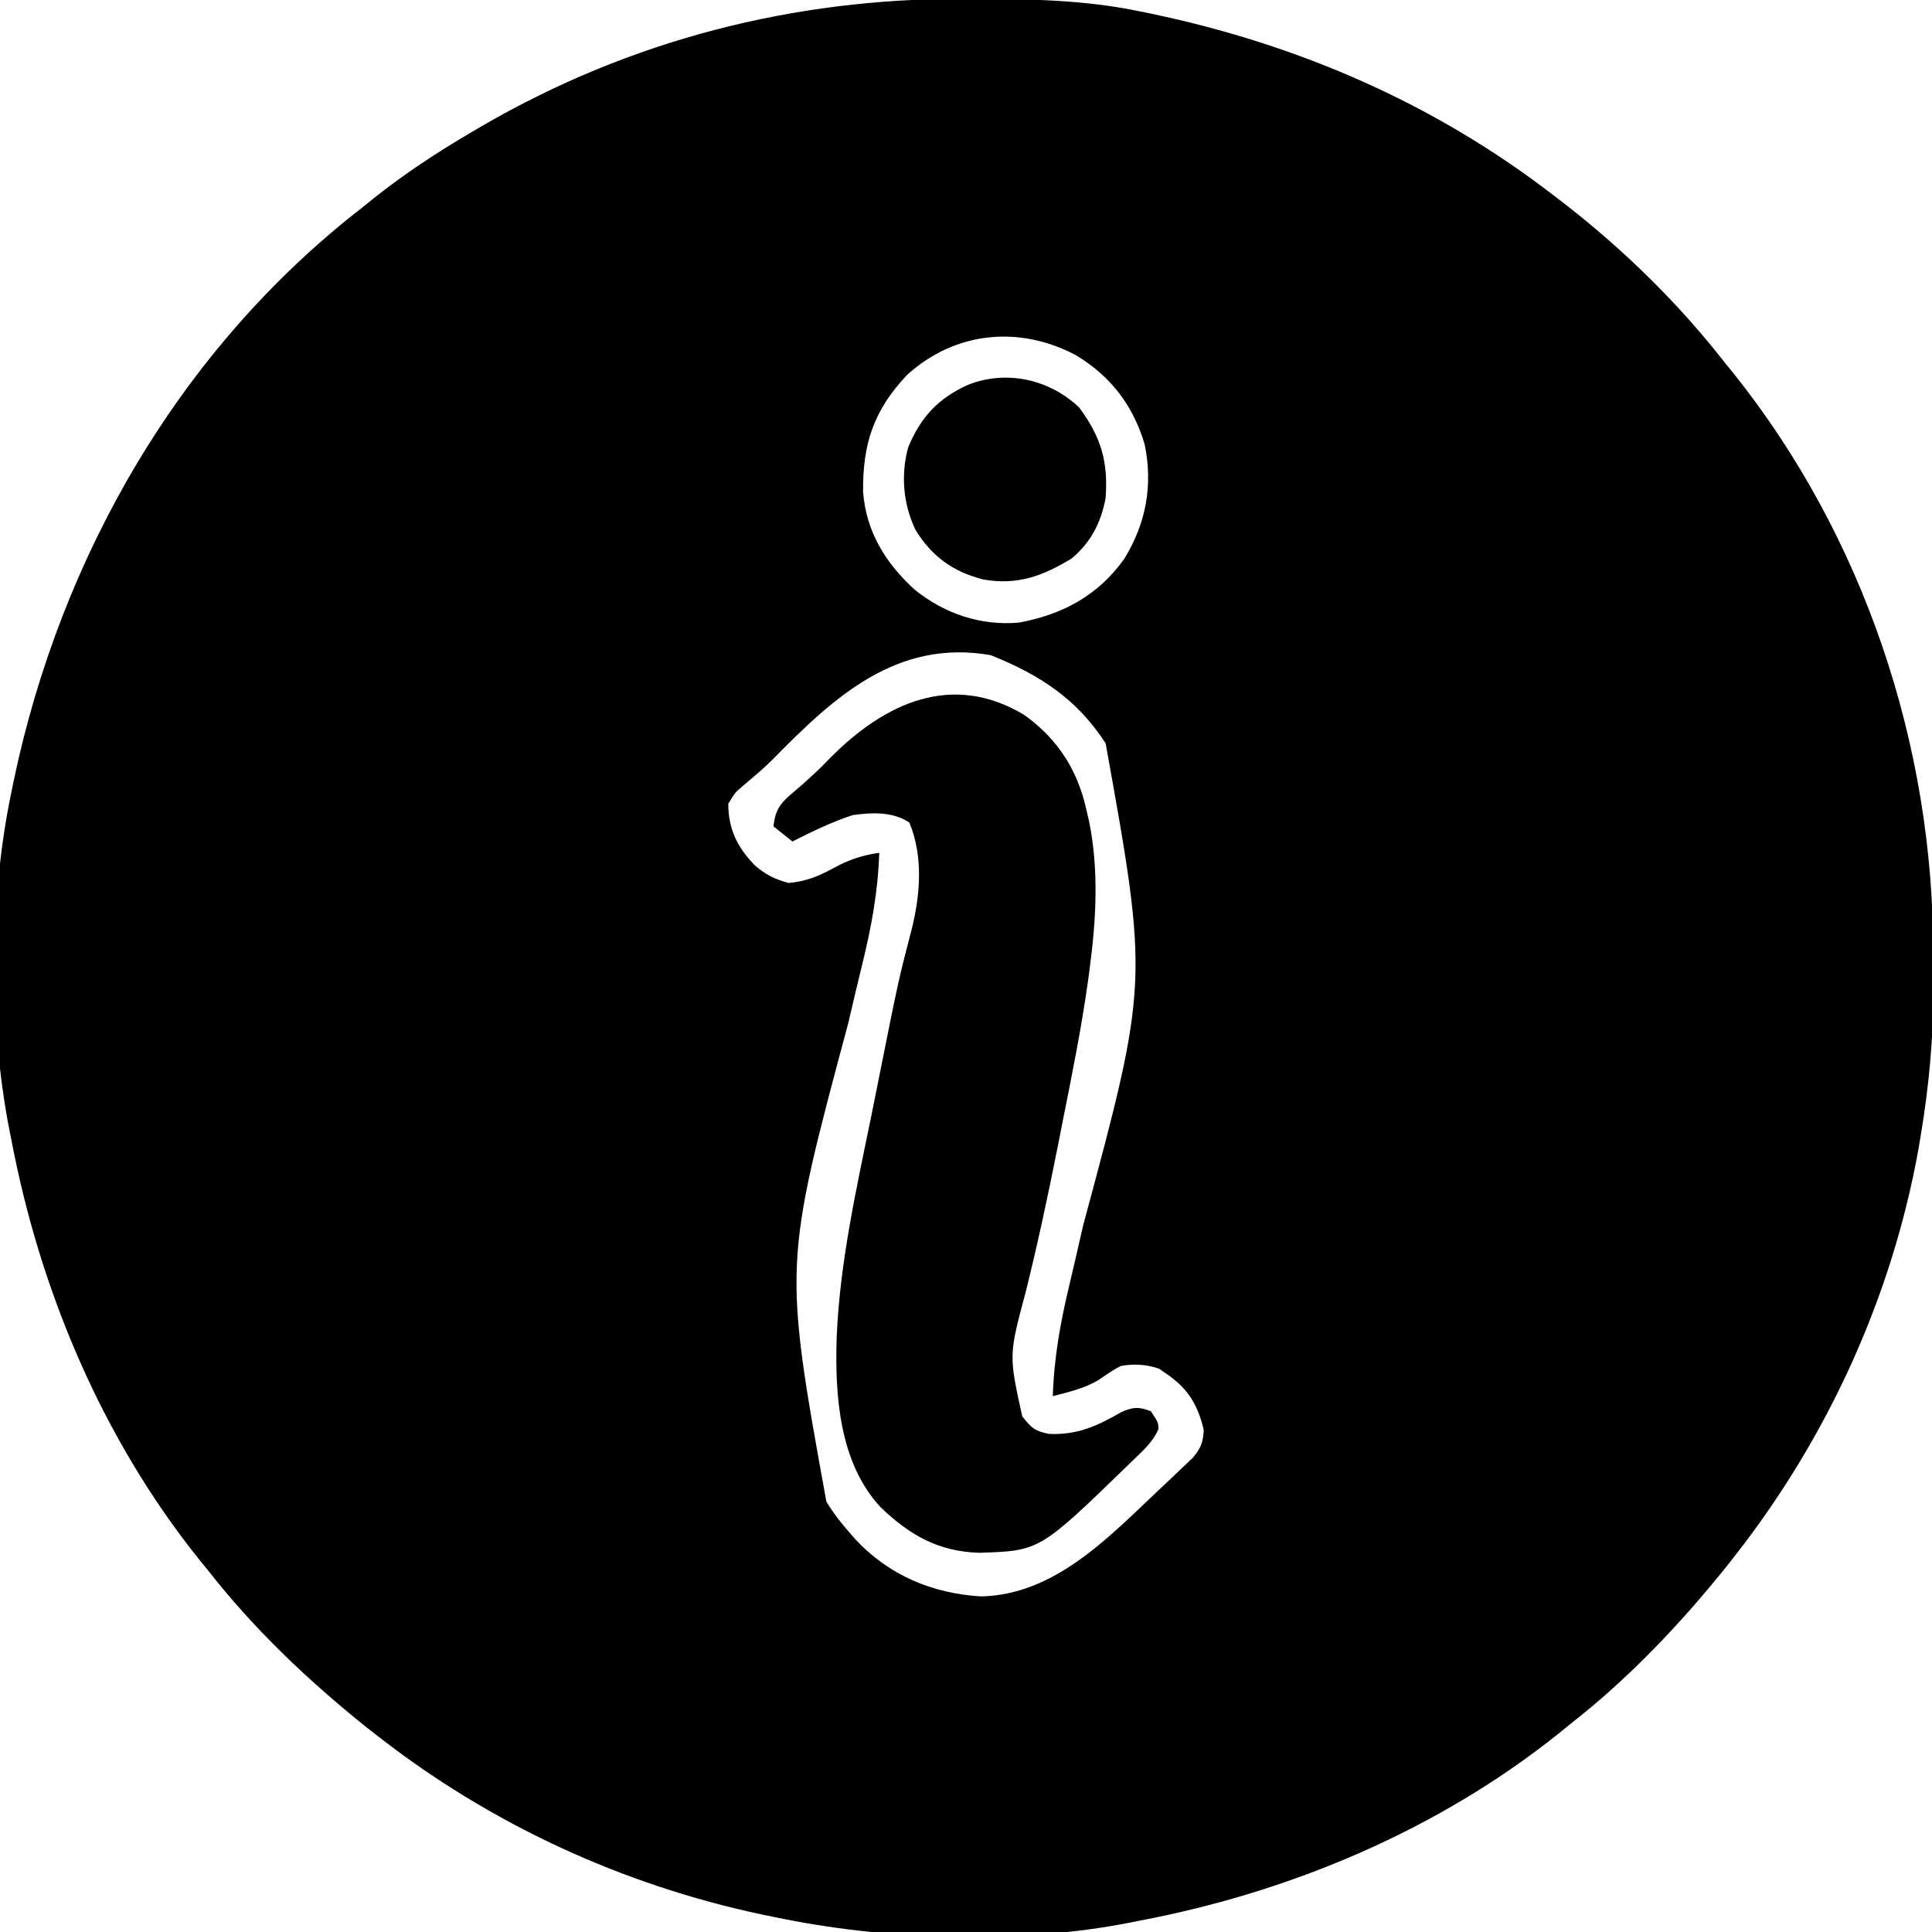
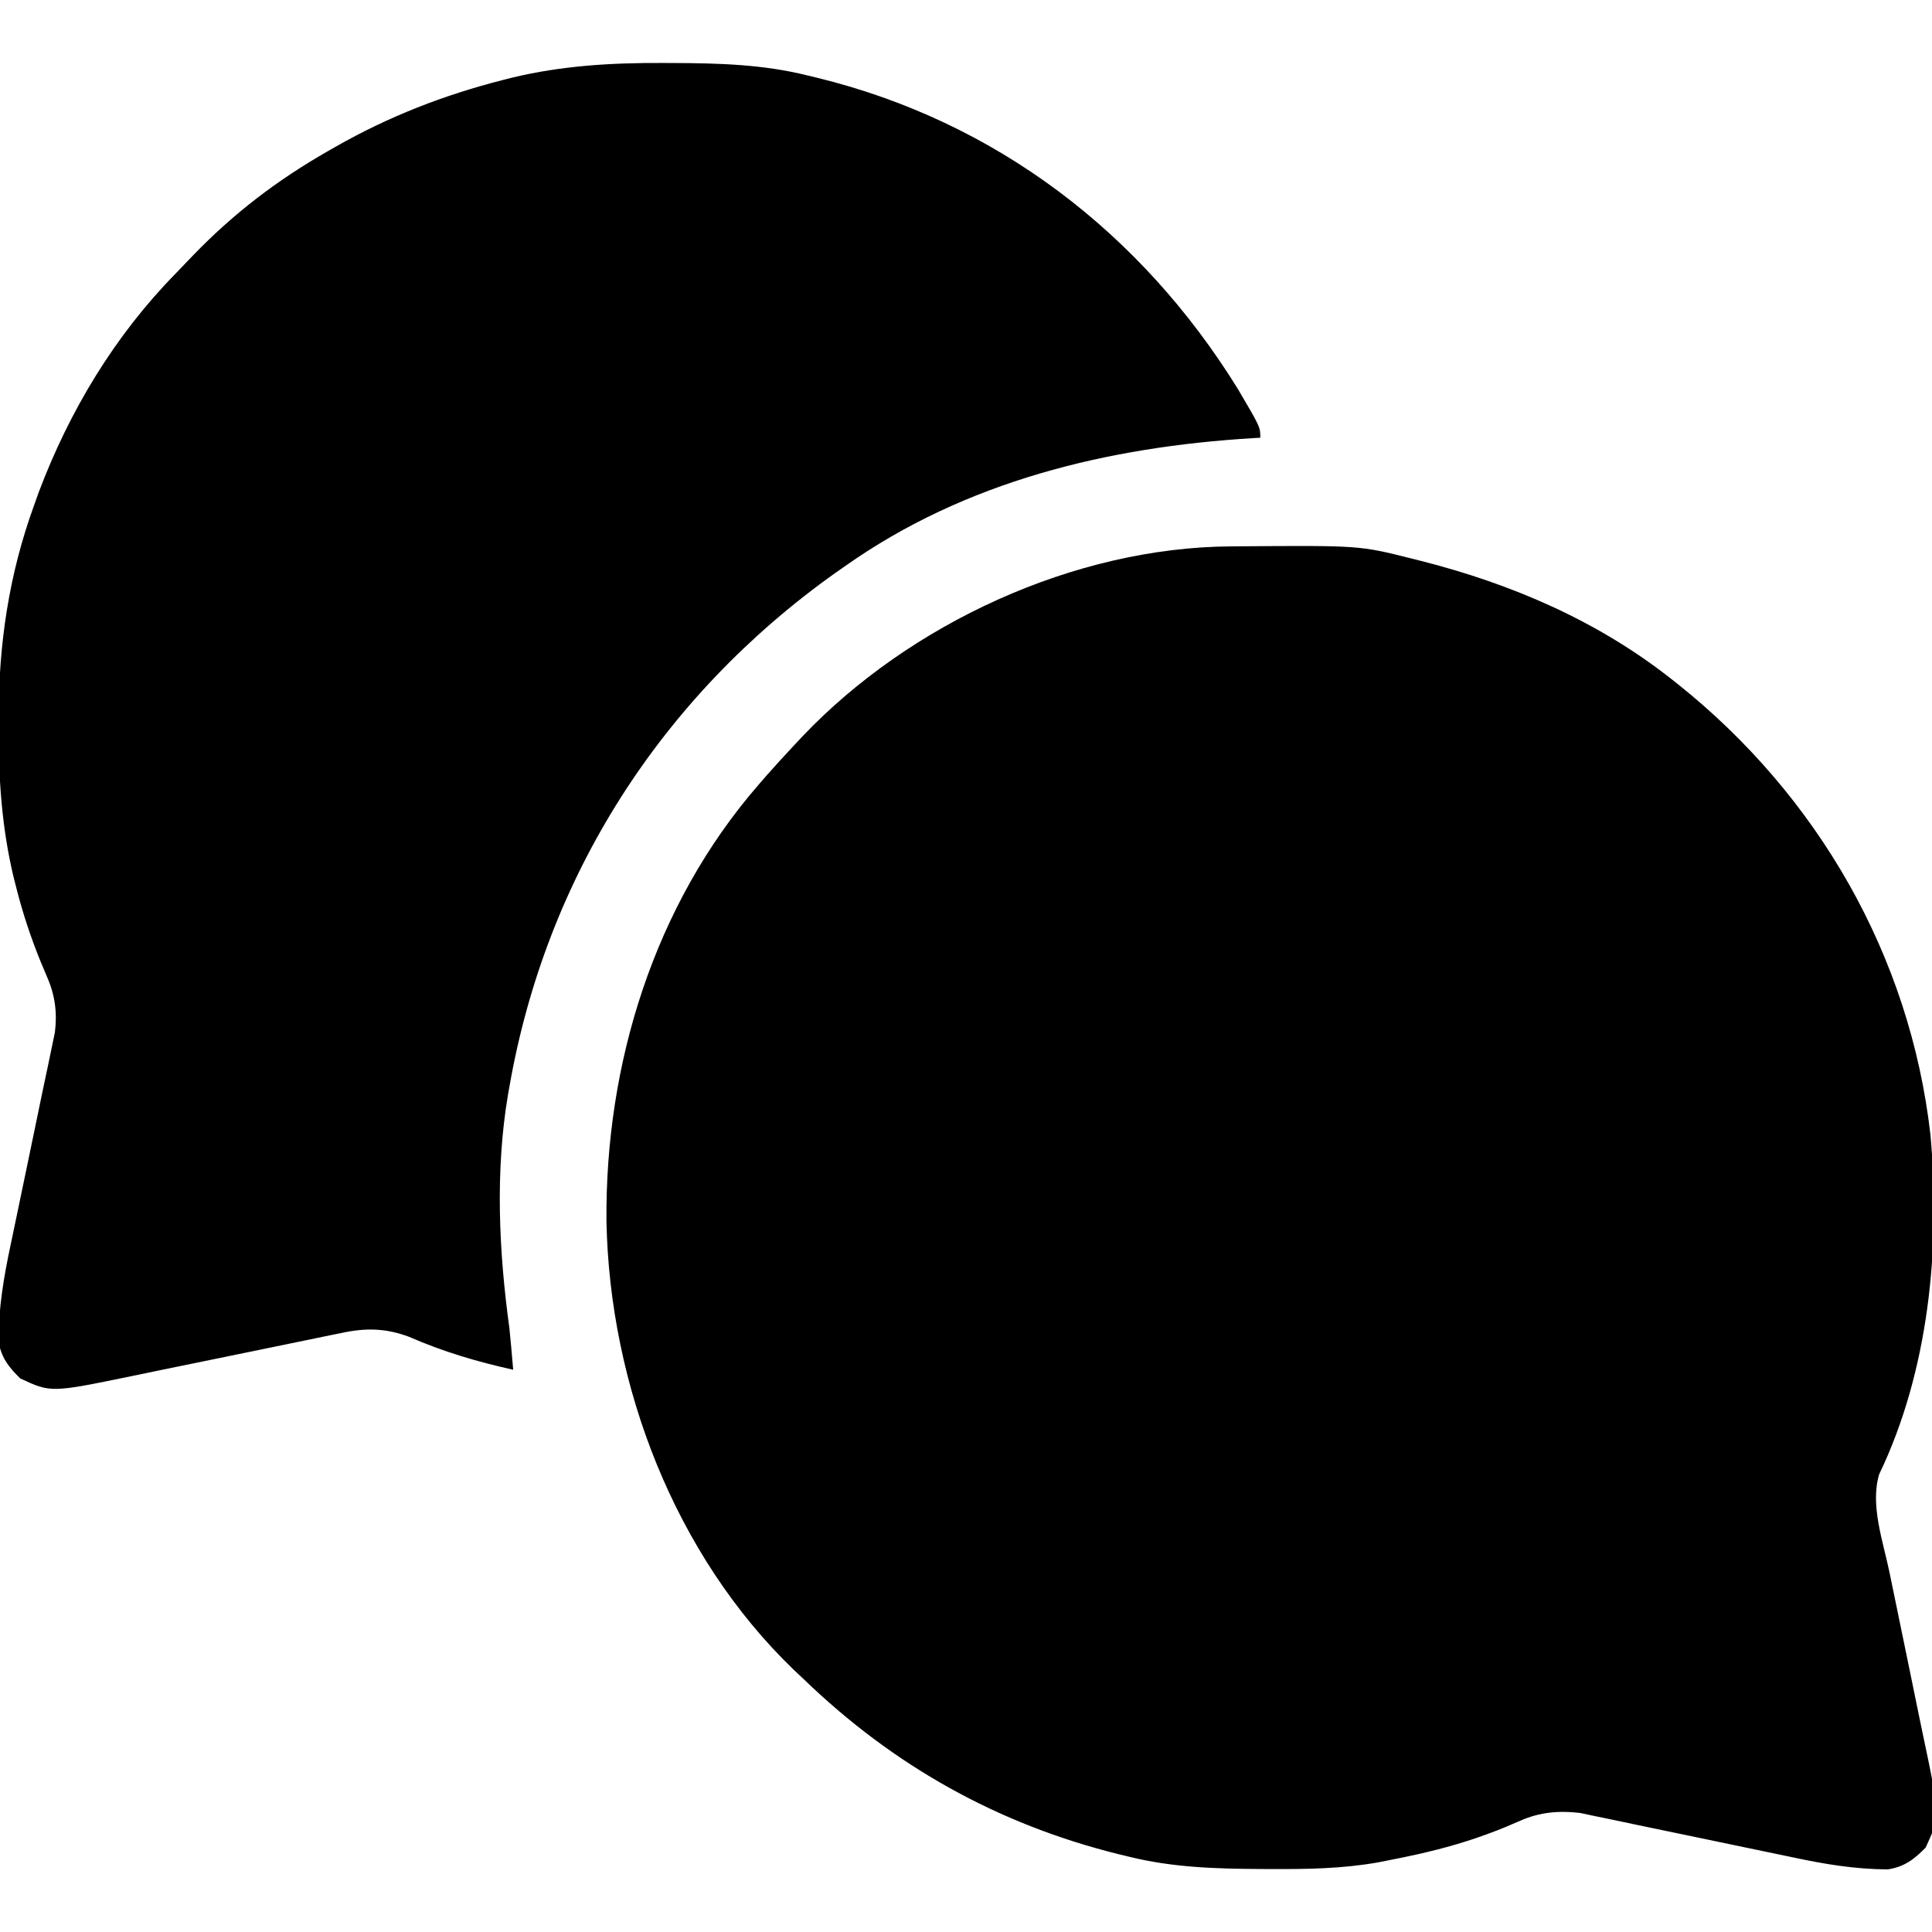
<svg xmlns="http://www.w3.org/2000/svg" version="1.1" width="512" height="512" viewBox="0 0 512 512">
-   <path d="M0 0 C1.02 0 2.04 0 3.08 0.01 C17.69 0.06 32.03 0.31 46.38 3.31 C47.35 3.51 48.32 3.71 49.33 3.91 C88.48 12.1 124.7 27.79 156.38 52.31 C157.26 52.99 158.15 53.66 159.06 54.36 C174.65 66.47 189.26 80.75 201.38 96.31 C202.52 97.72 202.52 97.72 203.69 99.15 C238.32 142.39 256.81 197.89 256.69 253.04 C256.69 255.98 256.71 258.92 256.74 261.86 C256.78 275.23 255.58 288.13 253.38 301.31 C253.09 303.02 253.09 303.02 252.8 304.76 C245.78 343.87 228.8 381.05 204.38 412.31 C203.62 413.28 202.86 414.26 202.07 415.26 C189.74 430.64 175.94 445.19 160.38 457.31 C159.44 458.08 158.5 458.84 157.54 459.63 C125.59 485.22 86.42 501.73 46.38 509.31 C45.57 509.48 44.76 509.64 43.92 509.81 C13.88 515.68 -20.76 514.59 -50.62 508.31 C-52.15 508 -52.15 508 -53.7 507.68 C-90.85 499.79 -125.71 483.68 -155.62 460.31 C-156.6 459.55 -157.57 458.79 -158.57 458.01 C-173.95 445.68 -188.5 431.88 -200.62 416.31 C-201.77 414.91 -201.77 414.91 -202.94 413.48 C-228.53 381.52 -245.04 342.36 -252.62 302.31 C-252.79 301.5 -252.95 300.69 -253.12 299.86 C-258.59 271.87 -258.47 238.22 -252.62 210.31 C-252.43 209.34 -252.23 208.36 -252.02 207.36 C-239.58 147.89 -208.03 92.82 -159.62 55.31 C-158.63 54.51 -157.64 53.72 -156.62 52.89 C-148.38 46.32 -139.71 40.64 -130.62 35.31 C-129.81 34.84 -129 34.36 -128.17 33.87 C-88.79 10.94 -45.38 -0.17 0 0 Z M-15.18 99.61 C-24.08 108.99 -27.02 117.9 -26.9 130.64 C-26.1 141.22 -20.96 149.52 -13.25 156.56 C-5.35 162.94 4.2 166.19 14.38 165.31 C26.02 163.17 35.48 158.08 42.38 148.31 C48.1 138.93 49.92 129.04 47.76 118.22 C44.76 107.9 38.8 100.06 29.59 94.49 C14.61 86.51 -2.38 88.07 -15.18 99.61 Z M-50.96 201.69 C-53.5 204.17 -56.21 206.45 -58.93 208.73 C-60.85 210.4 -60.85 210.4 -62.62 213.31 C-62.64 220.02 -60.17 224.95 -55.55 229.68 C-52.61 232.18 -50.38 233.29 -46.62 234.31 C-42.01 233.9 -38.67 232.51 -34.62 230.31 C-30.53 228.09 -27.22 226.99 -22.62 226.31 C-22.94 236.6 -24.7 246.02 -27.15 255.98 C-28.2 260.25 -29.2 264.54 -30.21 268.82 C-30.51 270.13 -30.51 270.13 -30.83 271.47 C-48 335.5 -48 335.5 -36.62 398.31 C-34.83 401.19 -32.87 403.77 -30.62 406.31 C-30.1 406.92 -29.58 407.52 -29.04 408.14 C-20.13 417.75 -8.61 422.59 4.33 423.38 C23.59 422.98 37.73 408.18 50.81 395.8 C51.84 394.82 52.87 393.85 53.91 392.88 C55.32 391.56 56.73 390.22 58.12 388.88 C58.92 388.11 59.72 387.35 60.55 386.57 C62.63 384 63.2 382.59 63.38 379.31 C61.85 372.57 59.08 368.12 53.38 364.31 C52.76 363.88 52.14 363.45 51.5 363 C48.07 361.89 44.9 361.67 41.38 362.31 C39.3 363.4 37.46 364.66 35.54 366 C31.77 368.28 27.6 369.21 23.38 370.31 C23.7 360.09 25.41 350.69 27.78 340.79 C28.82 336.43 29.82 332.06 30.82 327.69 C31.13 326.31 31.13 326.31 31.46 324.91 C48.78 260.59 48.78 260.59 37.38 197.31 C29.78 185.51 19.81 179.09 6.94 173.94 C-18.01 169.56 -34.74 185.11 -50.96 201.69 Z " fill="currentColor" transform="translate(255.625,-0.3125)" />
-   <path d="M0 0 C8.97 6.43 14.27 14.81 16.55 25.53 C16.86 26.83 16.86 26.83 17.17 28.16 C19.77 40.94 19.07 54.09 17.36 66.94 C17.23 67.93 17.1 68.91 16.97 69.92 C15.25 82.4 12.77 94.74 10.3 107.09 C9.81 109.58 9.32 112.06 8.83 114.55 C6.28 127.43 3.53 140.22 0.37 152.96 C-4.11 169.66 -4.11 169.66 -0.54 185.88 C1.86 188.91 2.78 189.79 6.55 190.53 C14.03 190.87 19.4 188.41 25.79 184.71 C28.98 183.35 30.34 183.3 33.55 184.53 C35.55 187.53 35.55 187.53 35.53 189.35 C34.05 192.65 31.56 194.88 28.99 197.34 C28.45 197.87 27.9 198.41 27.34 198.95 C4.06 221.53 4.06 221.53 -11.95 222.03 C-22.8 221.7 -30.4 217.34 -38.14 209.9 C-49.07 198.07 -50.22 180.22 -49.71 164.81 C-48.88 144.98 -44.46 125.43 -40.5 106.04 C-39.93 103.19 -39.36 100.34 -38.78 97.48 C-33.31 70.1 -33.31 70.1 -29.92 57.13 C-27.57 47.83 -26.7 37.55 -30.45 28.53 C-34.73 25.58 -40.46 25.83 -45.45 26.53 C-51.01 28.37 -56.23 30.88 -61.45 33.53 C-63.1 32.21 -64.75 30.89 -66.45 29.53 C-66 24.86 -64.43 23.18 -60.88 20.21 C-57.6 17.41 -54.48 14.6 -51.51 11.46 C-36.99 -3.23 -19.1 -11.5 0 0 Z " fill="currentColor" transform="translate(271.4453,189.4727)" />
-   <path d="M0 0 C5.81 7.86 7.7 14.3 7 24 C5.79 30.49 3.09 35.74 -2 40 C-9.59 44.63 -16.43 47.17 -25.39 45.57 C-33.37 43.58 -39.18 39.41 -43.44 32.31 C-46.66 25.49 -47.33 17.75 -45.28 10.43 C-41.91 2.43 -37.37 -2.42 -29.47 -6.02 C-19.29 -10.04 -7.88 -7.51 0 0 Z " fill="currentColor" transform="translate(286,108)" />
+   <path d="M0 0 C0.76 -0.01 1.52 -0.01 2.3 -0.02 C34.05 -0.25 34.05 -0.25 47.79 3.2 C48.64 3.41 49.48 3.62 50.35 3.84 C74.46 9.98 97.17 19.72 116.79 35.2 C117.33 35.63 117.87 36.05 118.42 36.49 C155.52 66.08 179.99 108.54 185.38 155.93 C188.1 185.84 184.94 218.52 171.8 245.89 C169.35 253.98 172.8 263.61 174.49 271.72 C174.96 273.98 175.43 276.25 175.89 278.51 C177.21 284.95 178.53 291.38 179.87 297.81 C180.69 301.76 181.5 305.71 182.3 309.67 C182.61 311.16 182.92 312.65 183.23 314.14 C187.96 336.55 187.96 336.55 184.11 344.83 C181.06 347.95 178.45 349.95 174.07 350.61 C165.36 350.57 157.25 349.21 148.77 347.39 C146.34 346.87 143.9 346.37 141.47 345.87 C136.3 344.81 131.14 343.73 125.98 342.64 C119.98 341.38 113.97 340.12 107.96 338.89 C105.57 338.4 103.19 337.89 100.8 337.38 C99.33 337.07 97.85 336.77 96.38 336.47 C95.1 336.2 93.83 335.93 92.51 335.65 C87.1 335 81.86 335.42 76.81 337.66 C76.13 337.94 75.46 338.23 74.76 338.53 C74.05 338.83 73.34 339.14 72.61 339.45 C65.84 342.22 59.1 344.34 51.98 346.02 C50.75 346.31 50.75 346.31 49.49 346.6 C46.93 347.18 44.37 347.7 41.79 348.2 C40.84 348.39 39.88 348.58 38.9 348.77 C29.48 350.43 20.2 350.56 10.67 350.52 C9.44 350.51 9.44 350.51 8.18 350.51 C-3.84 350.46 -15.49 350.13 -27.21 347.2 C-28.44 346.91 -28.44 346.91 -29.7 346.6 C-61.8 338.65 -89.47 323.13 -113.21 300.2 C-114.07 299.39 -114.93 298.58 -115.82 297.75 C-147.45 267.29 -164.63 222.29 -165.49 178.87 C-165.85 137.15 -152.86 95.06 -125.21 63.2 C-124.52 62.41 -123.84 61.62 -123.13 60.8 C-120.87 58.22 -118.55 55.71 -116.21 53.2 C-115.32 52.25 -114.44 51.31 -113.53 50.33 C-85.08 20.44 -41.47 0.26 0 0 Z " fill="currentColor" transform="translate(326.207,144.7969)" />
+   <path d="M0 0 C0.84 0 1.68 0 2.55 0.01 C14.7 0.06 26.47 0.35 38.31 3.31 C39.12 3.51 39.93 3.7 40.77 3.9 C88.24 15.47 126.77 45.04 152.31 86.31 C158.31 96.49 158.31 96.49 158.31 99.31 C157.3 99.37 157.3 99.37 156.26 99.43 C117.91 101.77 80.21 110.8 48.31 133.31 C47.42 133.94 46.53 134.56 45.61 135.2 C-0.42 167.96 -30.95 215.56 -40.69 271.31 C-40.81 271.98 -40.92 272.64 -41.05 273.33 C-44.49 293.66 -43.49 314.97 -40.69 335.31 C-40.32 338.98 -39.99 342.64 -39.69 346.31 C-49.3 344.17 -58.25 341.53 -67.29 337.58 C-73.54 335.25 -78.8 335.18 -85.25 336.58 C-85.97 336.72 -86.7 336.87 -87.44 337.02 C-89 337.34 -90.55 337.66 -92.11 337.98 C-94.58 338.5 -97.05 339.01 -99.53 339.51 C-105.68 340.76 -111.83 342.03 -117.97 343.3 C-123.17 344.38 -128.36 345.44 -133.56 346.49 C-135.98 346.98 -138.39 347.49 -140.81 348 C-162.2 352.4 -162.2 352.4 -170.31 348.62 C-173.44 345.58 -175.44 342.97 -176.1 338.59 C-176.05 329.87 -174.69 321.75 -172.88 313.26 C-172.36 310.83 -171.86 308.39 -171.35 305.94 C-170.29 300.77 -169.21 295.6 -168.12 290.44 C-166.86 284.42 -165.61 278.41 -164.38 272.38 C-163.88 269.99 -163.37 267.6 -162.86 265.21 C-162.56 263.73 -162.25 262.26 -161.95 260.79 C-161.68 259.51 -161.41 258.23 -161.14 256.91 C-160.5 251.79 -161.08 247.13 -163.14 242.39 C-163.43 241.71 -163.72 241.02 -164.01 240.31 C-164.32 239.59 -164.62 238.87 -164.94 238.12 C-167.61 231.54 -169.78 224.96 -171.5 218.06 C-171.69 217.3 -171.89 216.53 -172.09 215.74 C-175.26 202.5 -176.09 189.43 -176.06 175.88 C-176.06 175.04 -176.06 174.21 -176.06 173.35 C-176.01 153.87 -173.34 135.67 -166.69 117.31 C-166.26 116.11 -165.83 114.91 -165.39 113.67 C-157.24 92.12 -145.29 72.27 -129.13 55.79 C-127.6 54.22 -126.08 52.63 -124.57 51.04 C-113.83 39.9 -102.16 30.99 -88.69 23.31 C-88.05 22.95 -87.42 22.58 -86.77 22.21 C-72.67 14.18 -58.09 8.51 -42.38 4.5 C-41.23 4.21 -41.23 4.21 -40.06 3.91 C-26.74 0.7 -13.63 -0.06 0 0 Z " fill="currentColor" transform="translate(175.6875,16.6875)" />
</svg>
